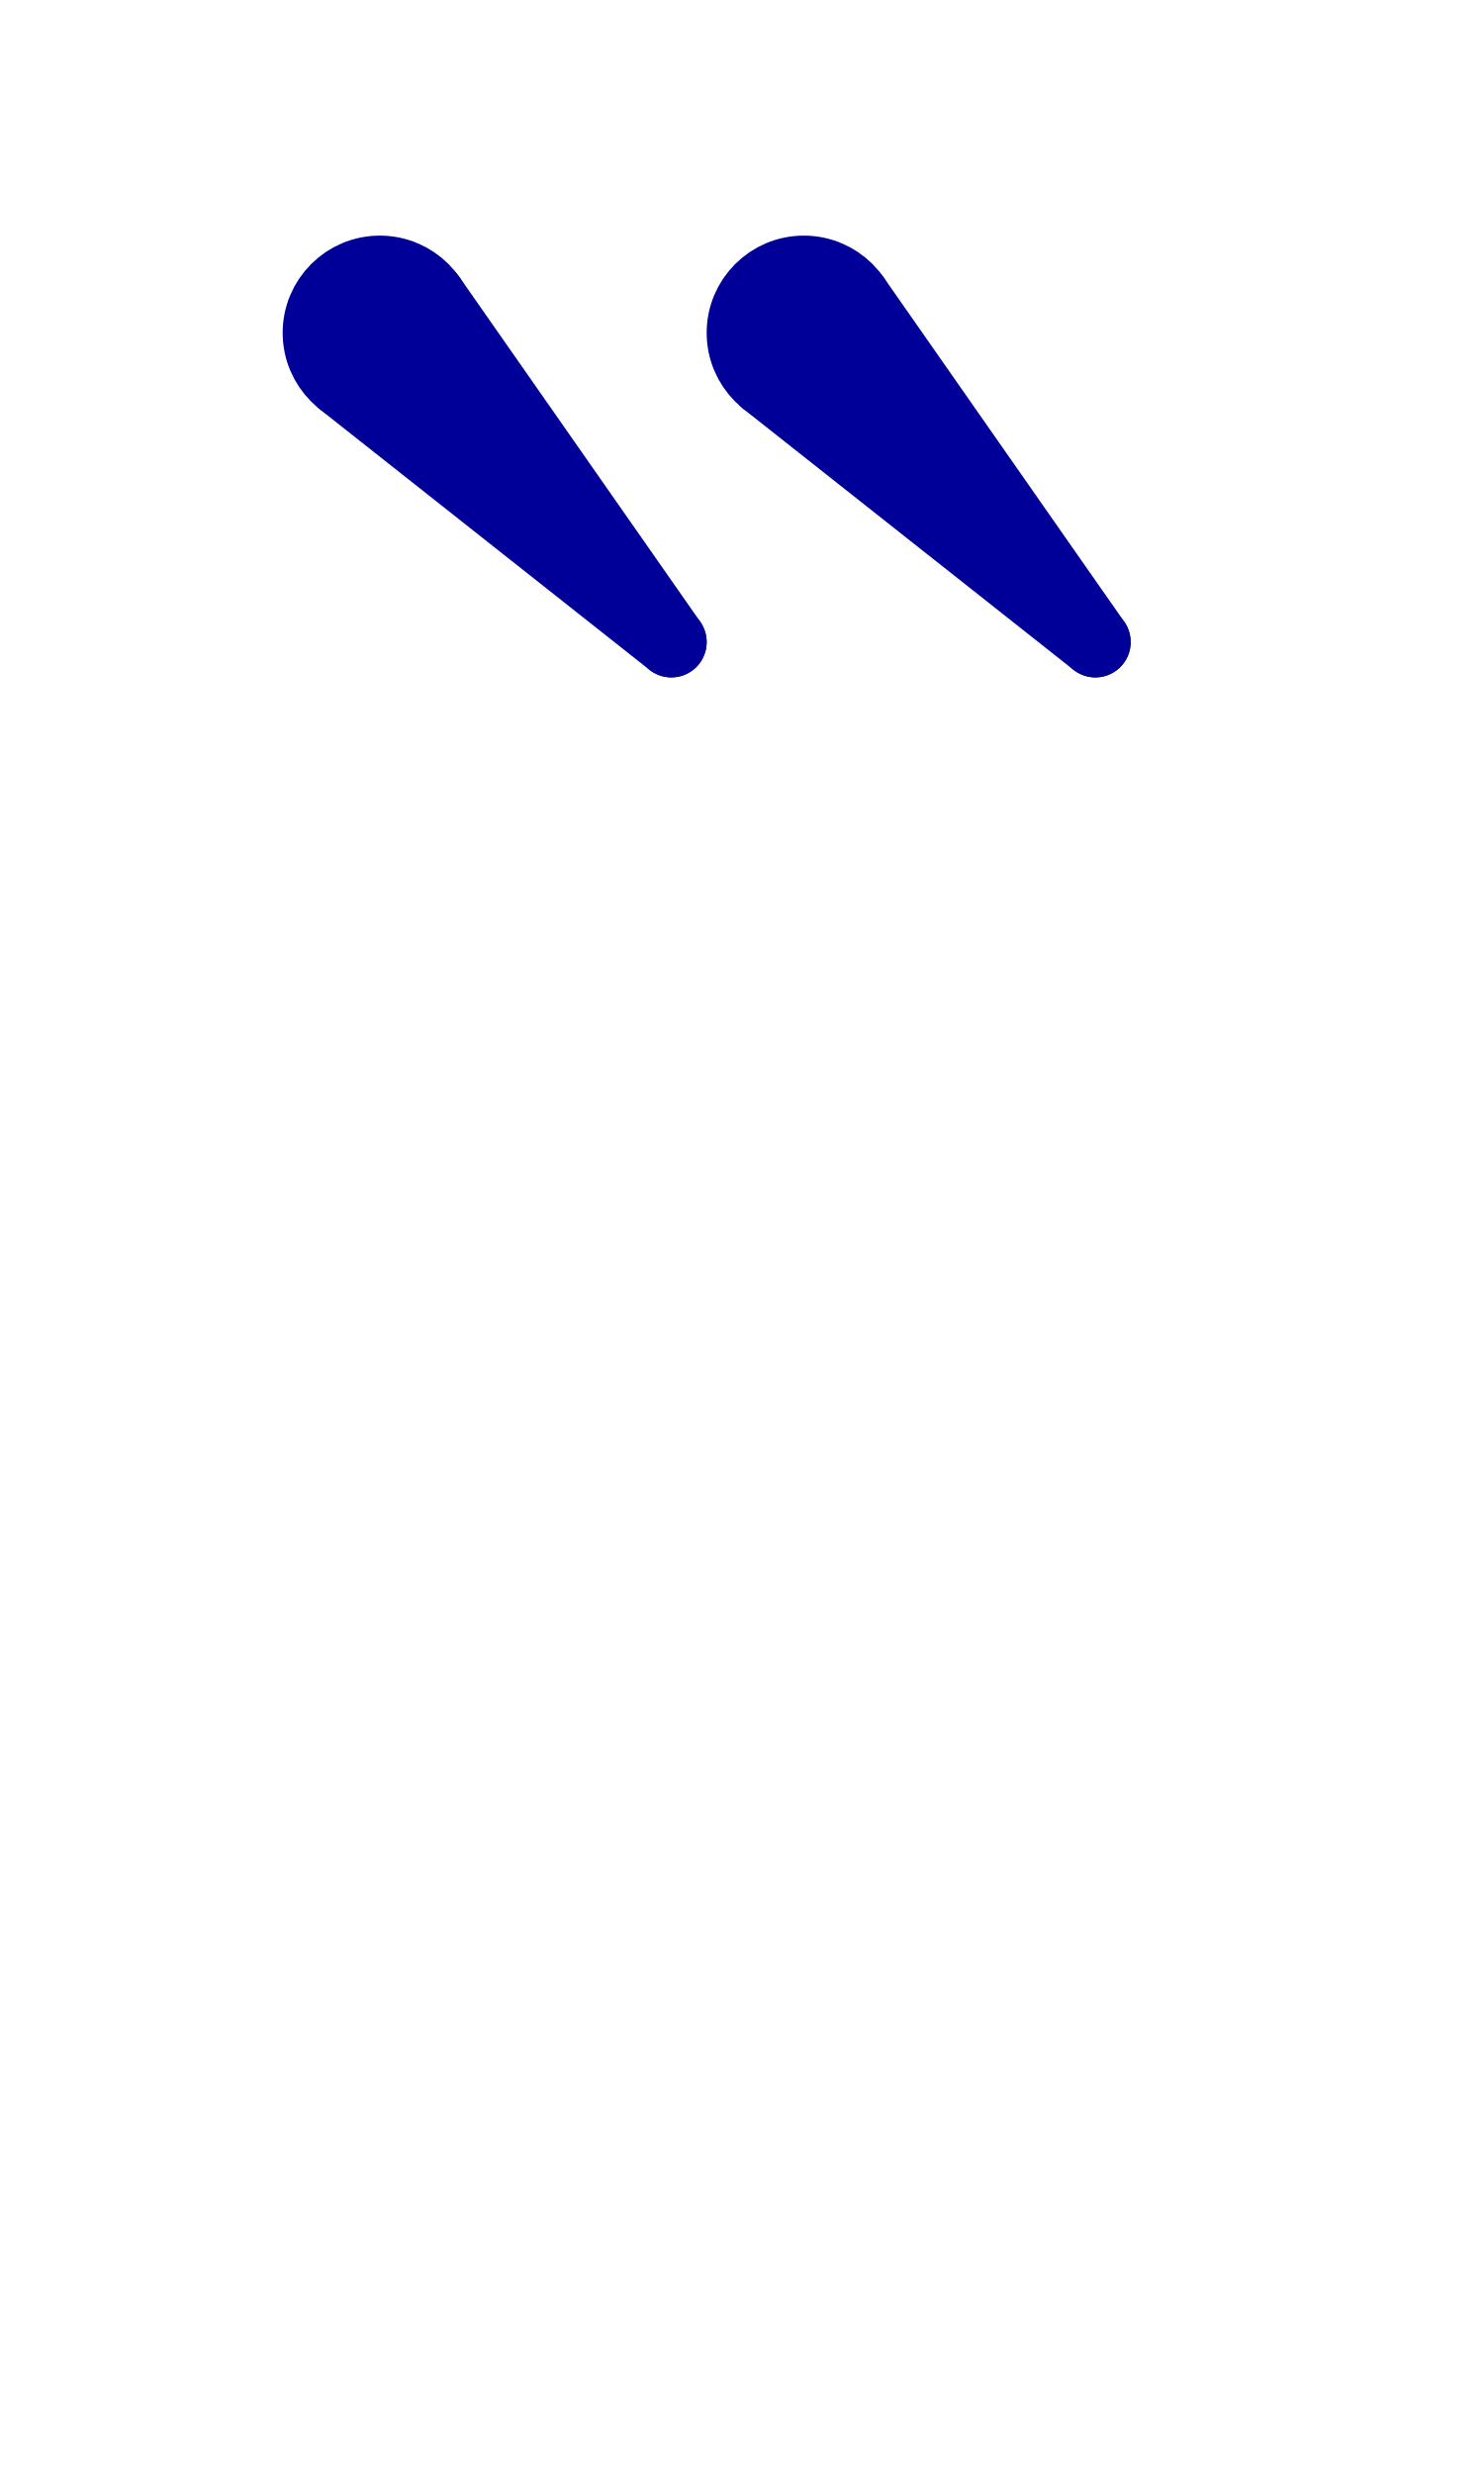
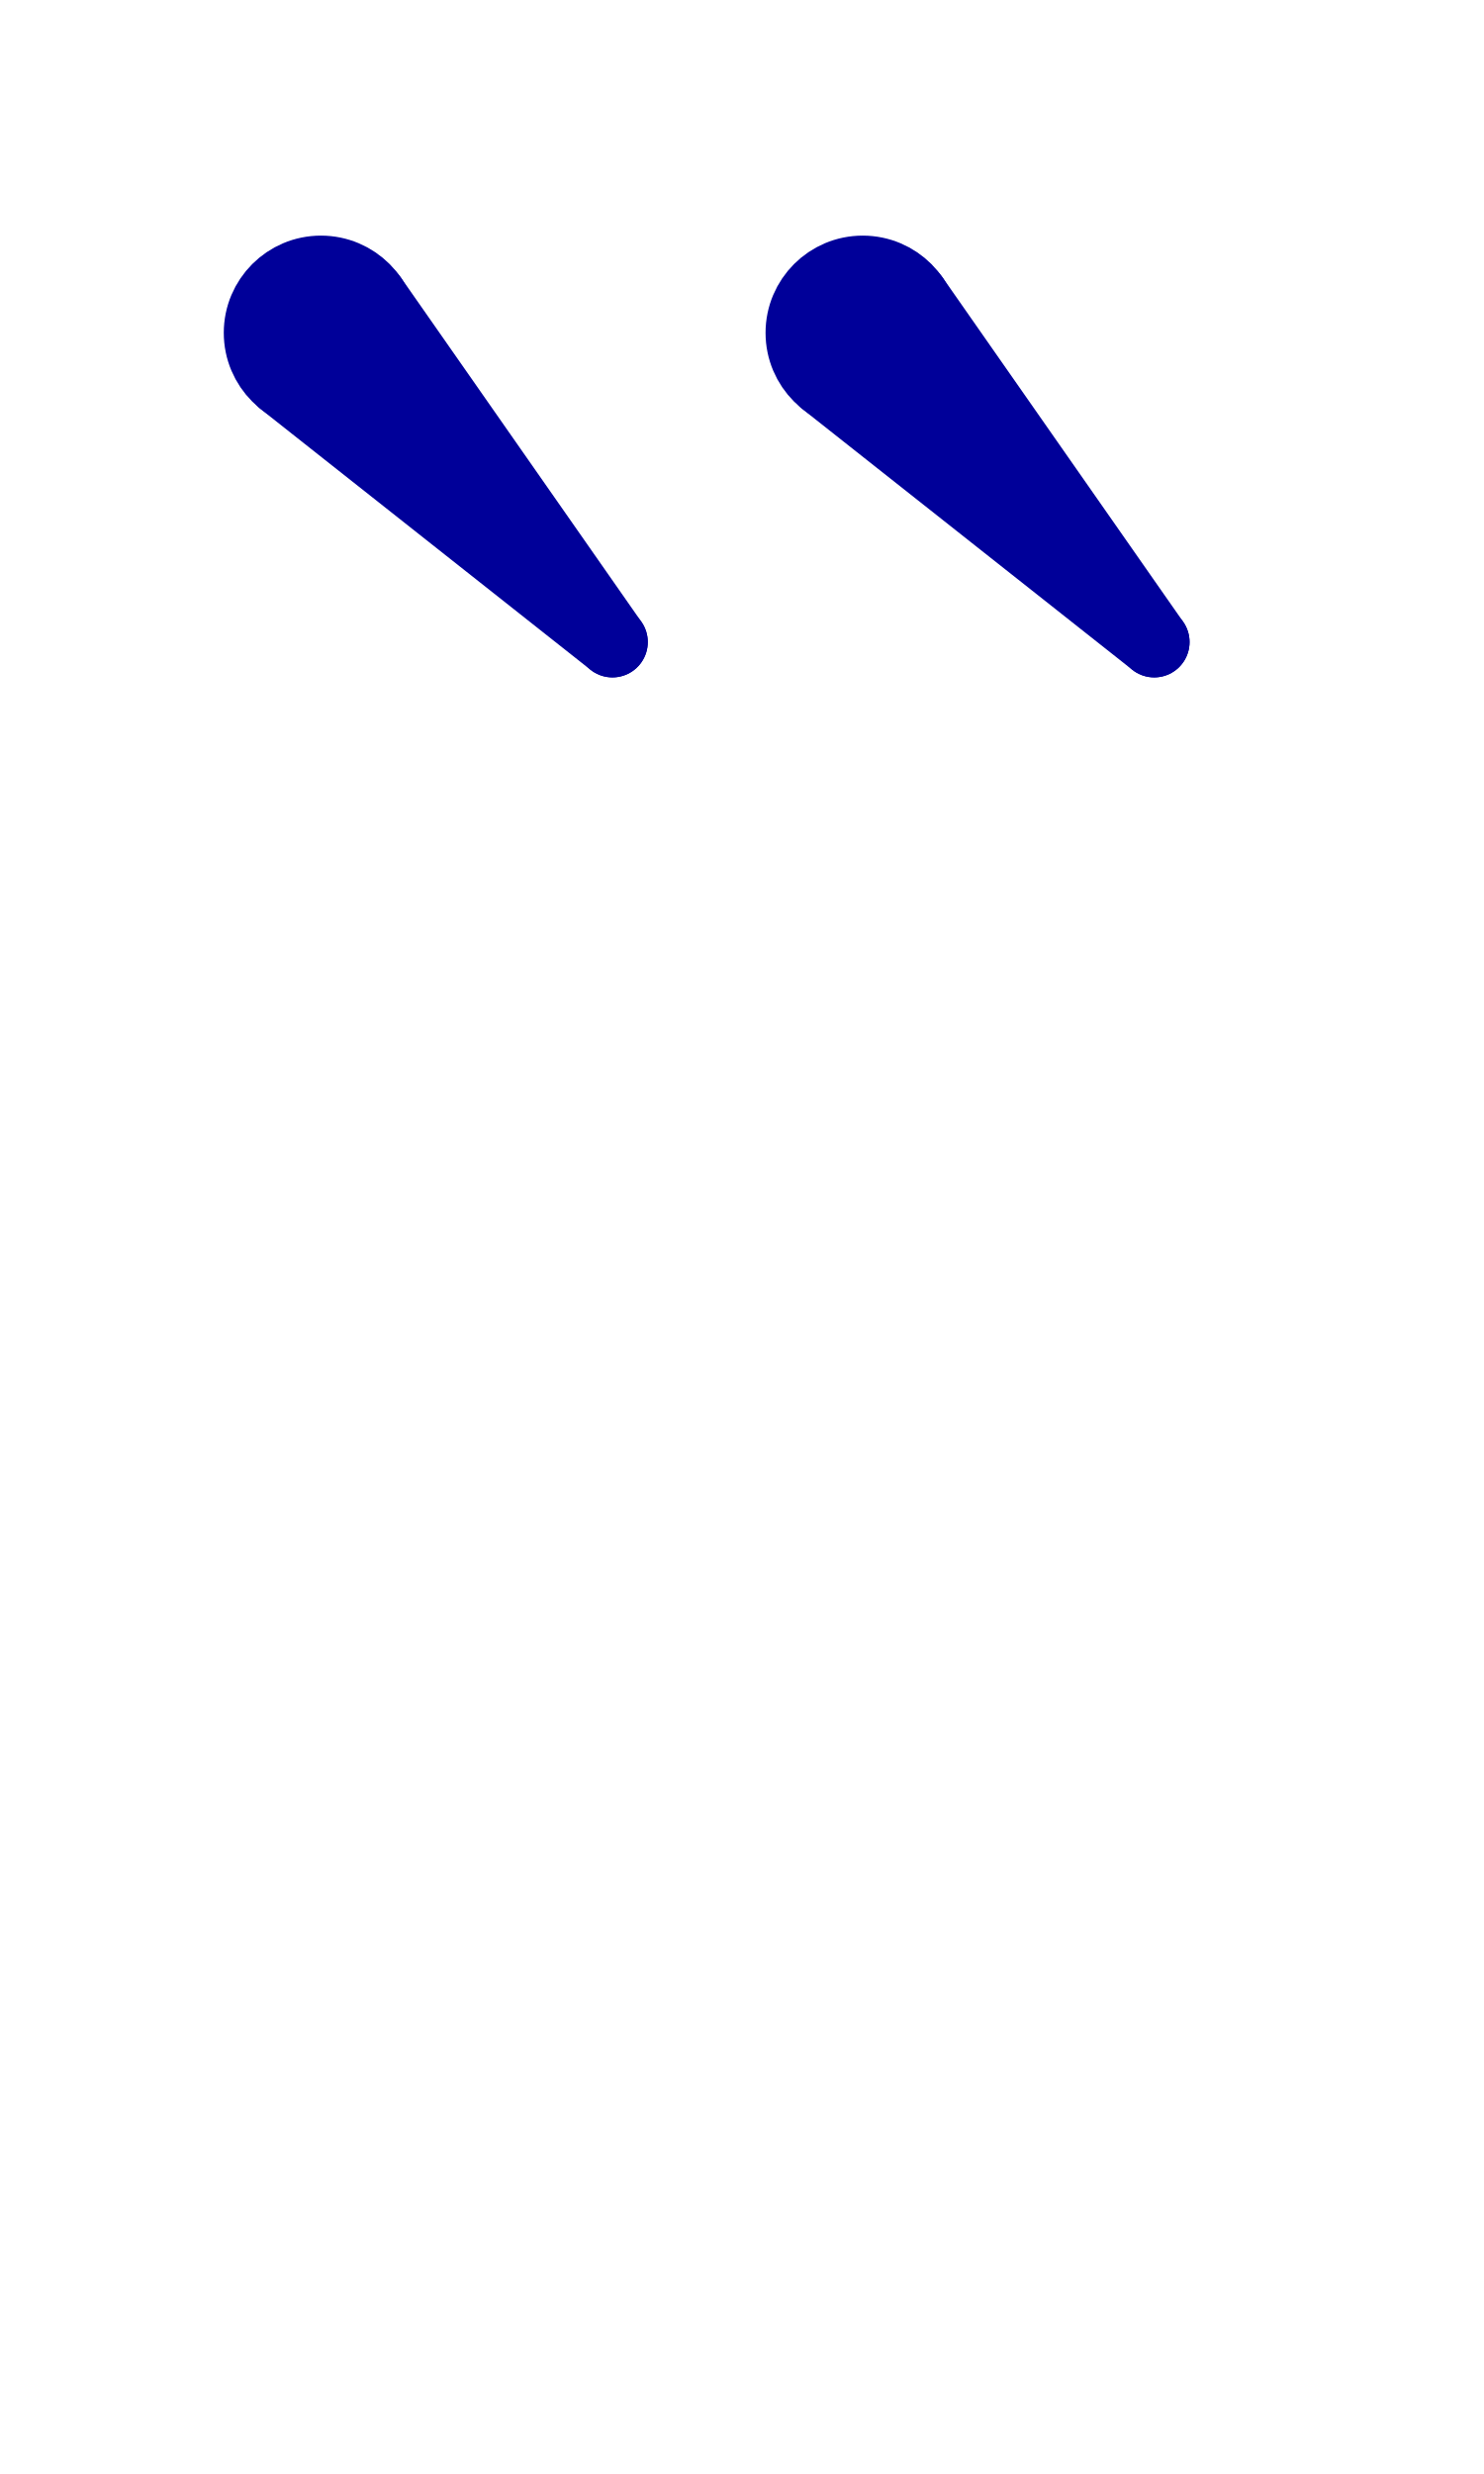
<svg xmlns="http://www.w3.org/2000/svg" width="1008" height="1680" viewBox="0 0 63 105" version="1.1" id="svg5" xml:space="preserve">
  <defs id="defs2" />
  <g id="layer3" style="display:inline;opacity:0.5;stroke-width:3.6;stroke-dasharray:none" transform="matrix(0.8333333,0,0,0.8333333,-157.9762,-173.0963)" />
  <g id="layer2" style="display:inline" />
  <g id="layer1" style="display:inline">
-     <circle style="display:inline;fill:none;stroke:#000099;stroke-width:3;stroke-linecap:round;stroke-linejoin:round" id="path1" cx="34.125" cy="14.125" r="2.625" />
-     <path style="display:inline;fill:none;stroke:#000099;stroke-width:3;stroke-linecap:round;stroke-linejoin:round" d="M 36.277,12.621 46.5,27.25 32.497,16.185" id="path2" />
-     <path style="display:inline;fill:none;stroke:#000099;stroke-width:3;stroke-linecap:round;stroke-linejoin:round" d="M 46.5,27.25 34.125,14.125" id="path3" />
-     <circle style="display:inline;fill:none;stroke:#000099;stroke-width:3;stroke-linecap:round;stroke-linejoin:round" id="circle1" cx="16.125" cy="14.125" r="2.625" />
-     <path style="display:inline;fill:none;stroke:#000099;stroke-width:3;stroke-linecap:round;stroke-linejoin:round" d="M 18.277,12.621 28.5,27.25 14.497,16.185" id="path4" />
-     <path style="display:inline;fill:none;stroke:#000099;stroke-width:3;stroke-linecap:round;stroke-linejoin:round" d="M 28.5,27.25 16.125,14.125" id="path5" />
+     <circle style="display:inline;fill:none;stroke:#000099;stroke-width:3;stroke-linecap:round;stroke-linejoin:round" id="path1" cx="36.625" cy="14.125" r="2.625" />
+     <path style="display:inline;fill:none;stroke:#000099;stroke-width:3;stroke-linecap:round;stroke-linejoin:round" d="M 38.777,12.621 49,27.25 34.997,16.185" id="path2" />
+     <path style="display:inline;fill:none;stroke:#000099;stroke-width:3;stroke-linecap:round;stroke-linejoin:round" d="M 49,27.25 36.625,14.125" id="path3" />
+     <circle style="display:inline;fill:none;stroke:#000099;stroke-width:3;stroke-linecap:round;stroke-linejoin:round" id="circle1" cx="13.625" cy="14.125" r="2.625" />
+     <path style="display:inline;fill:none;stroke:#000099;stroke-width:3;stroke-linecap:round;stroke-linejoin:round" d="M 15.777,12.621 26,27.25 11.997,16.185" id="path4" />
+     <path style="display:inline;fill:none;stroke:#000099;stroke-width:3;stroke-linecap:round;stroke-linejoin:round" d="M 26,27.25 13.625,14.125" id="path5" />
  </g>
</svg>
